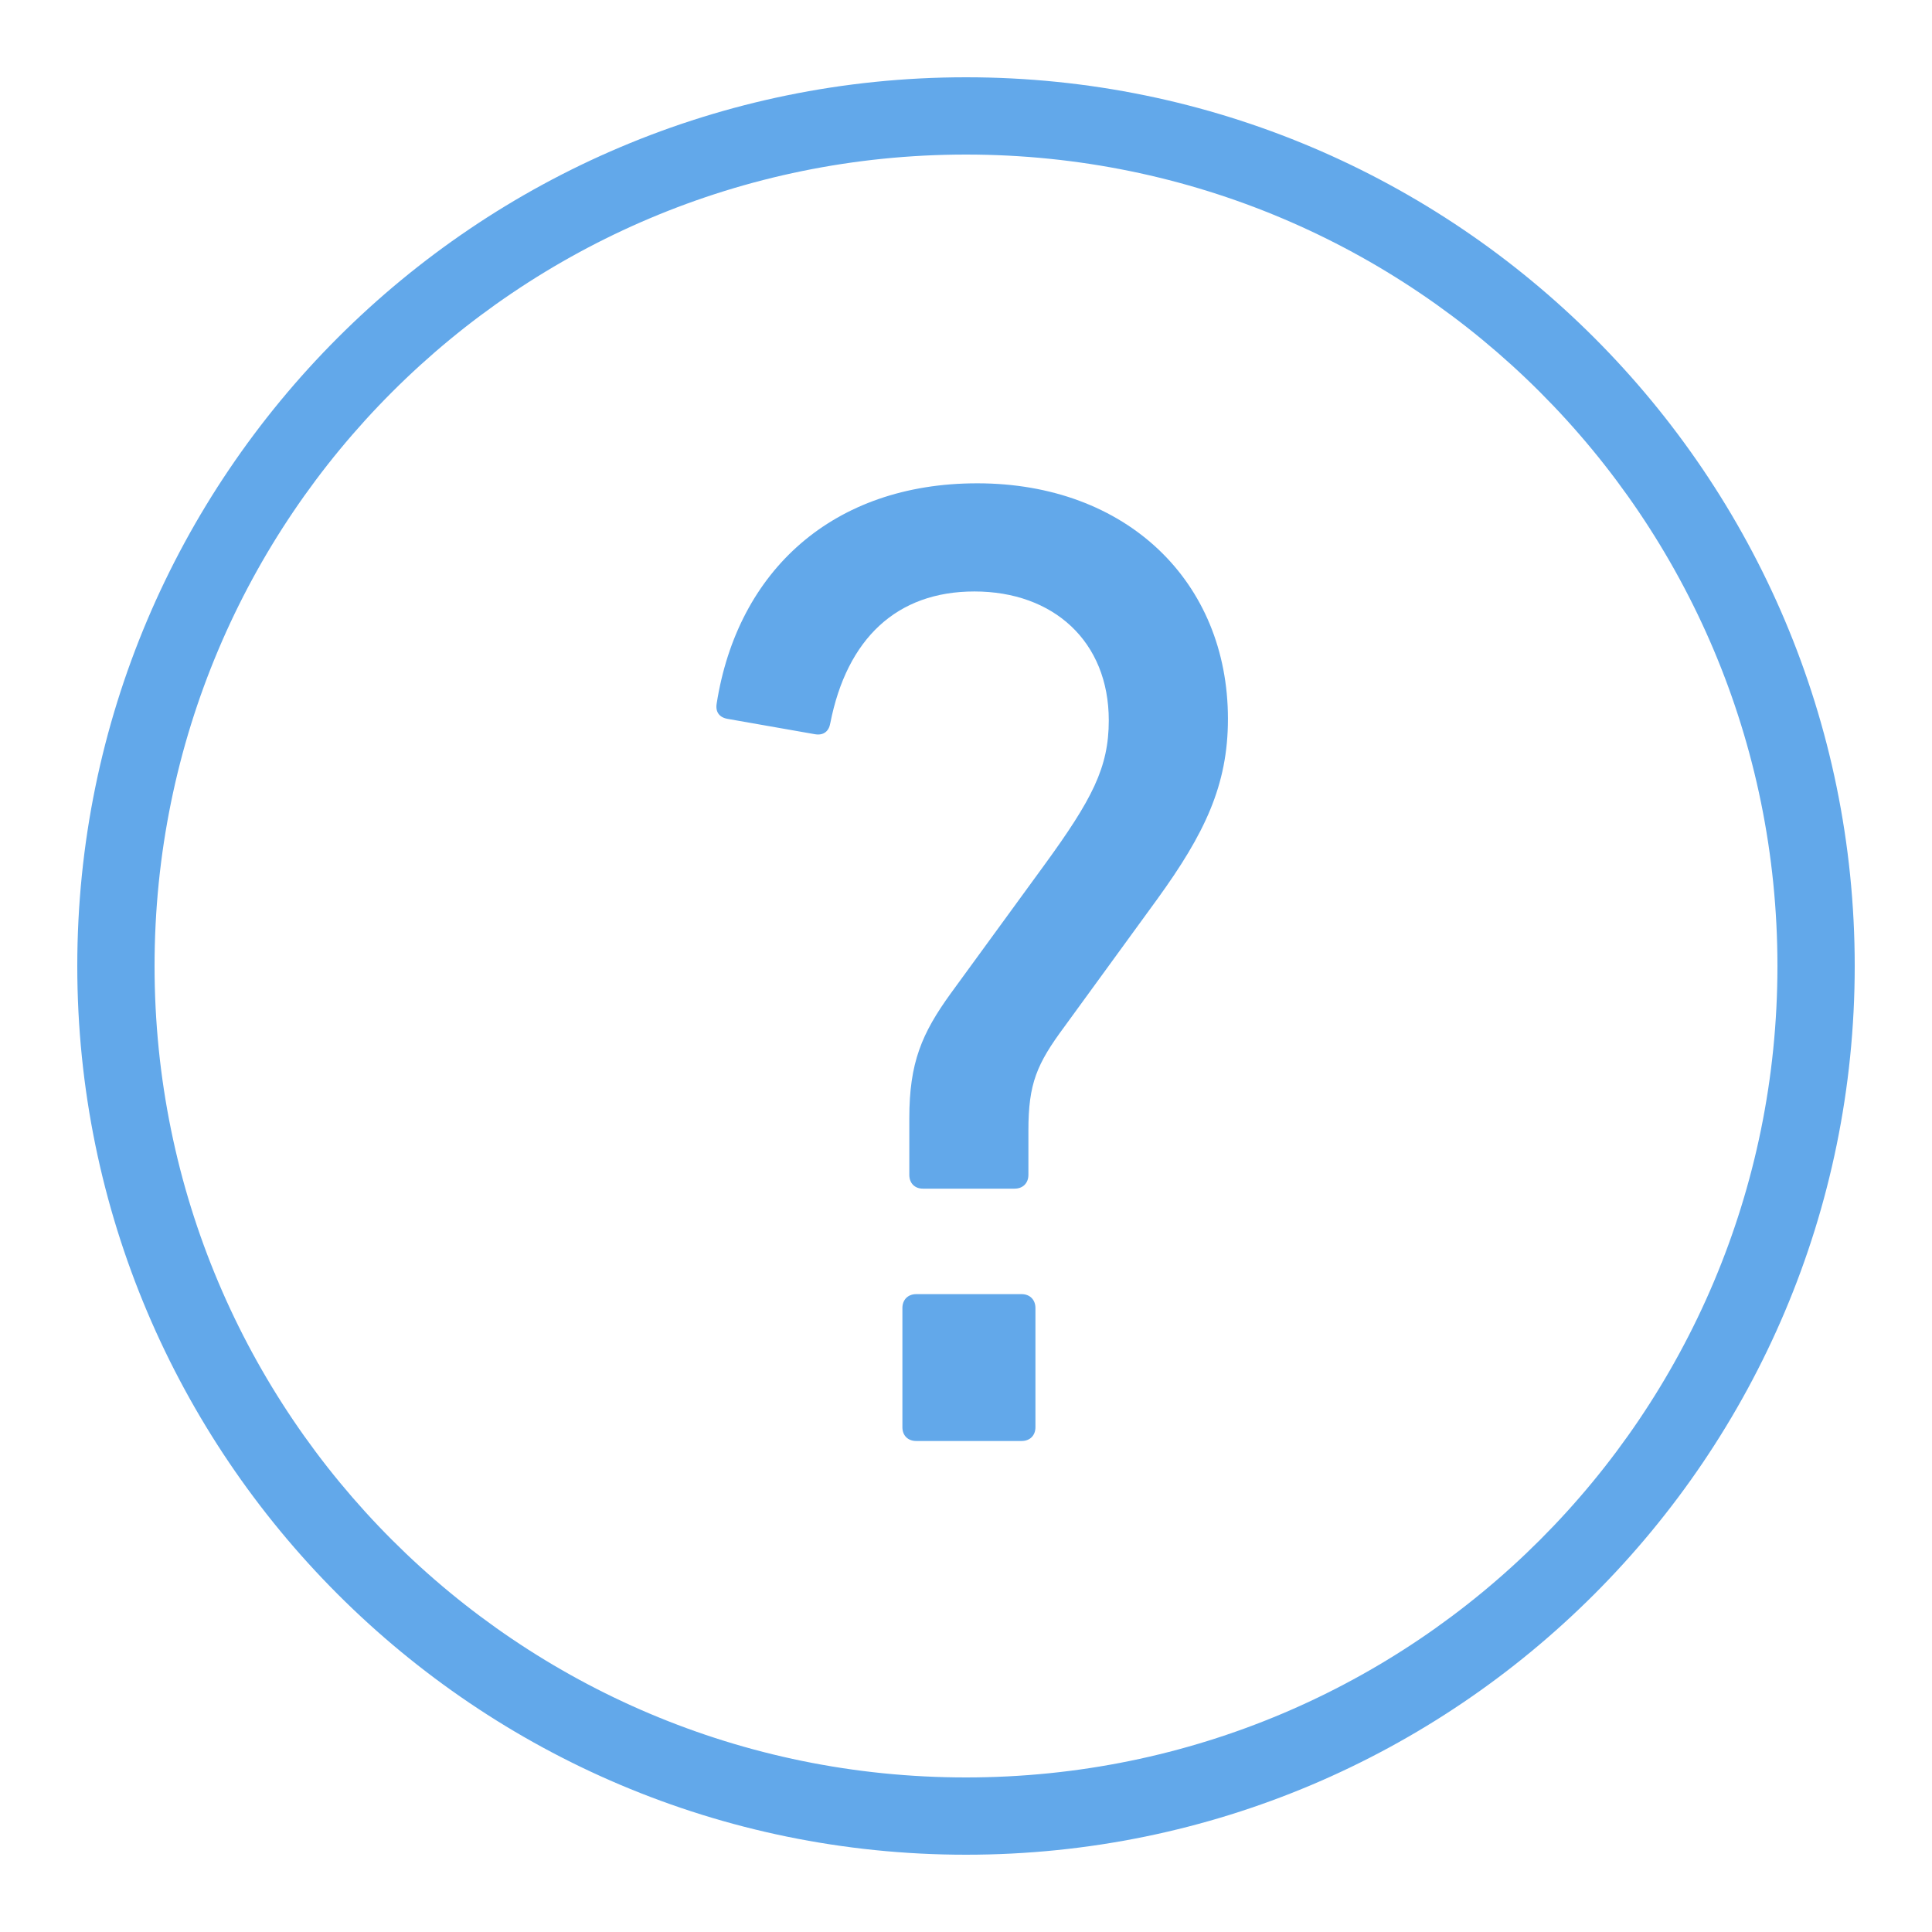
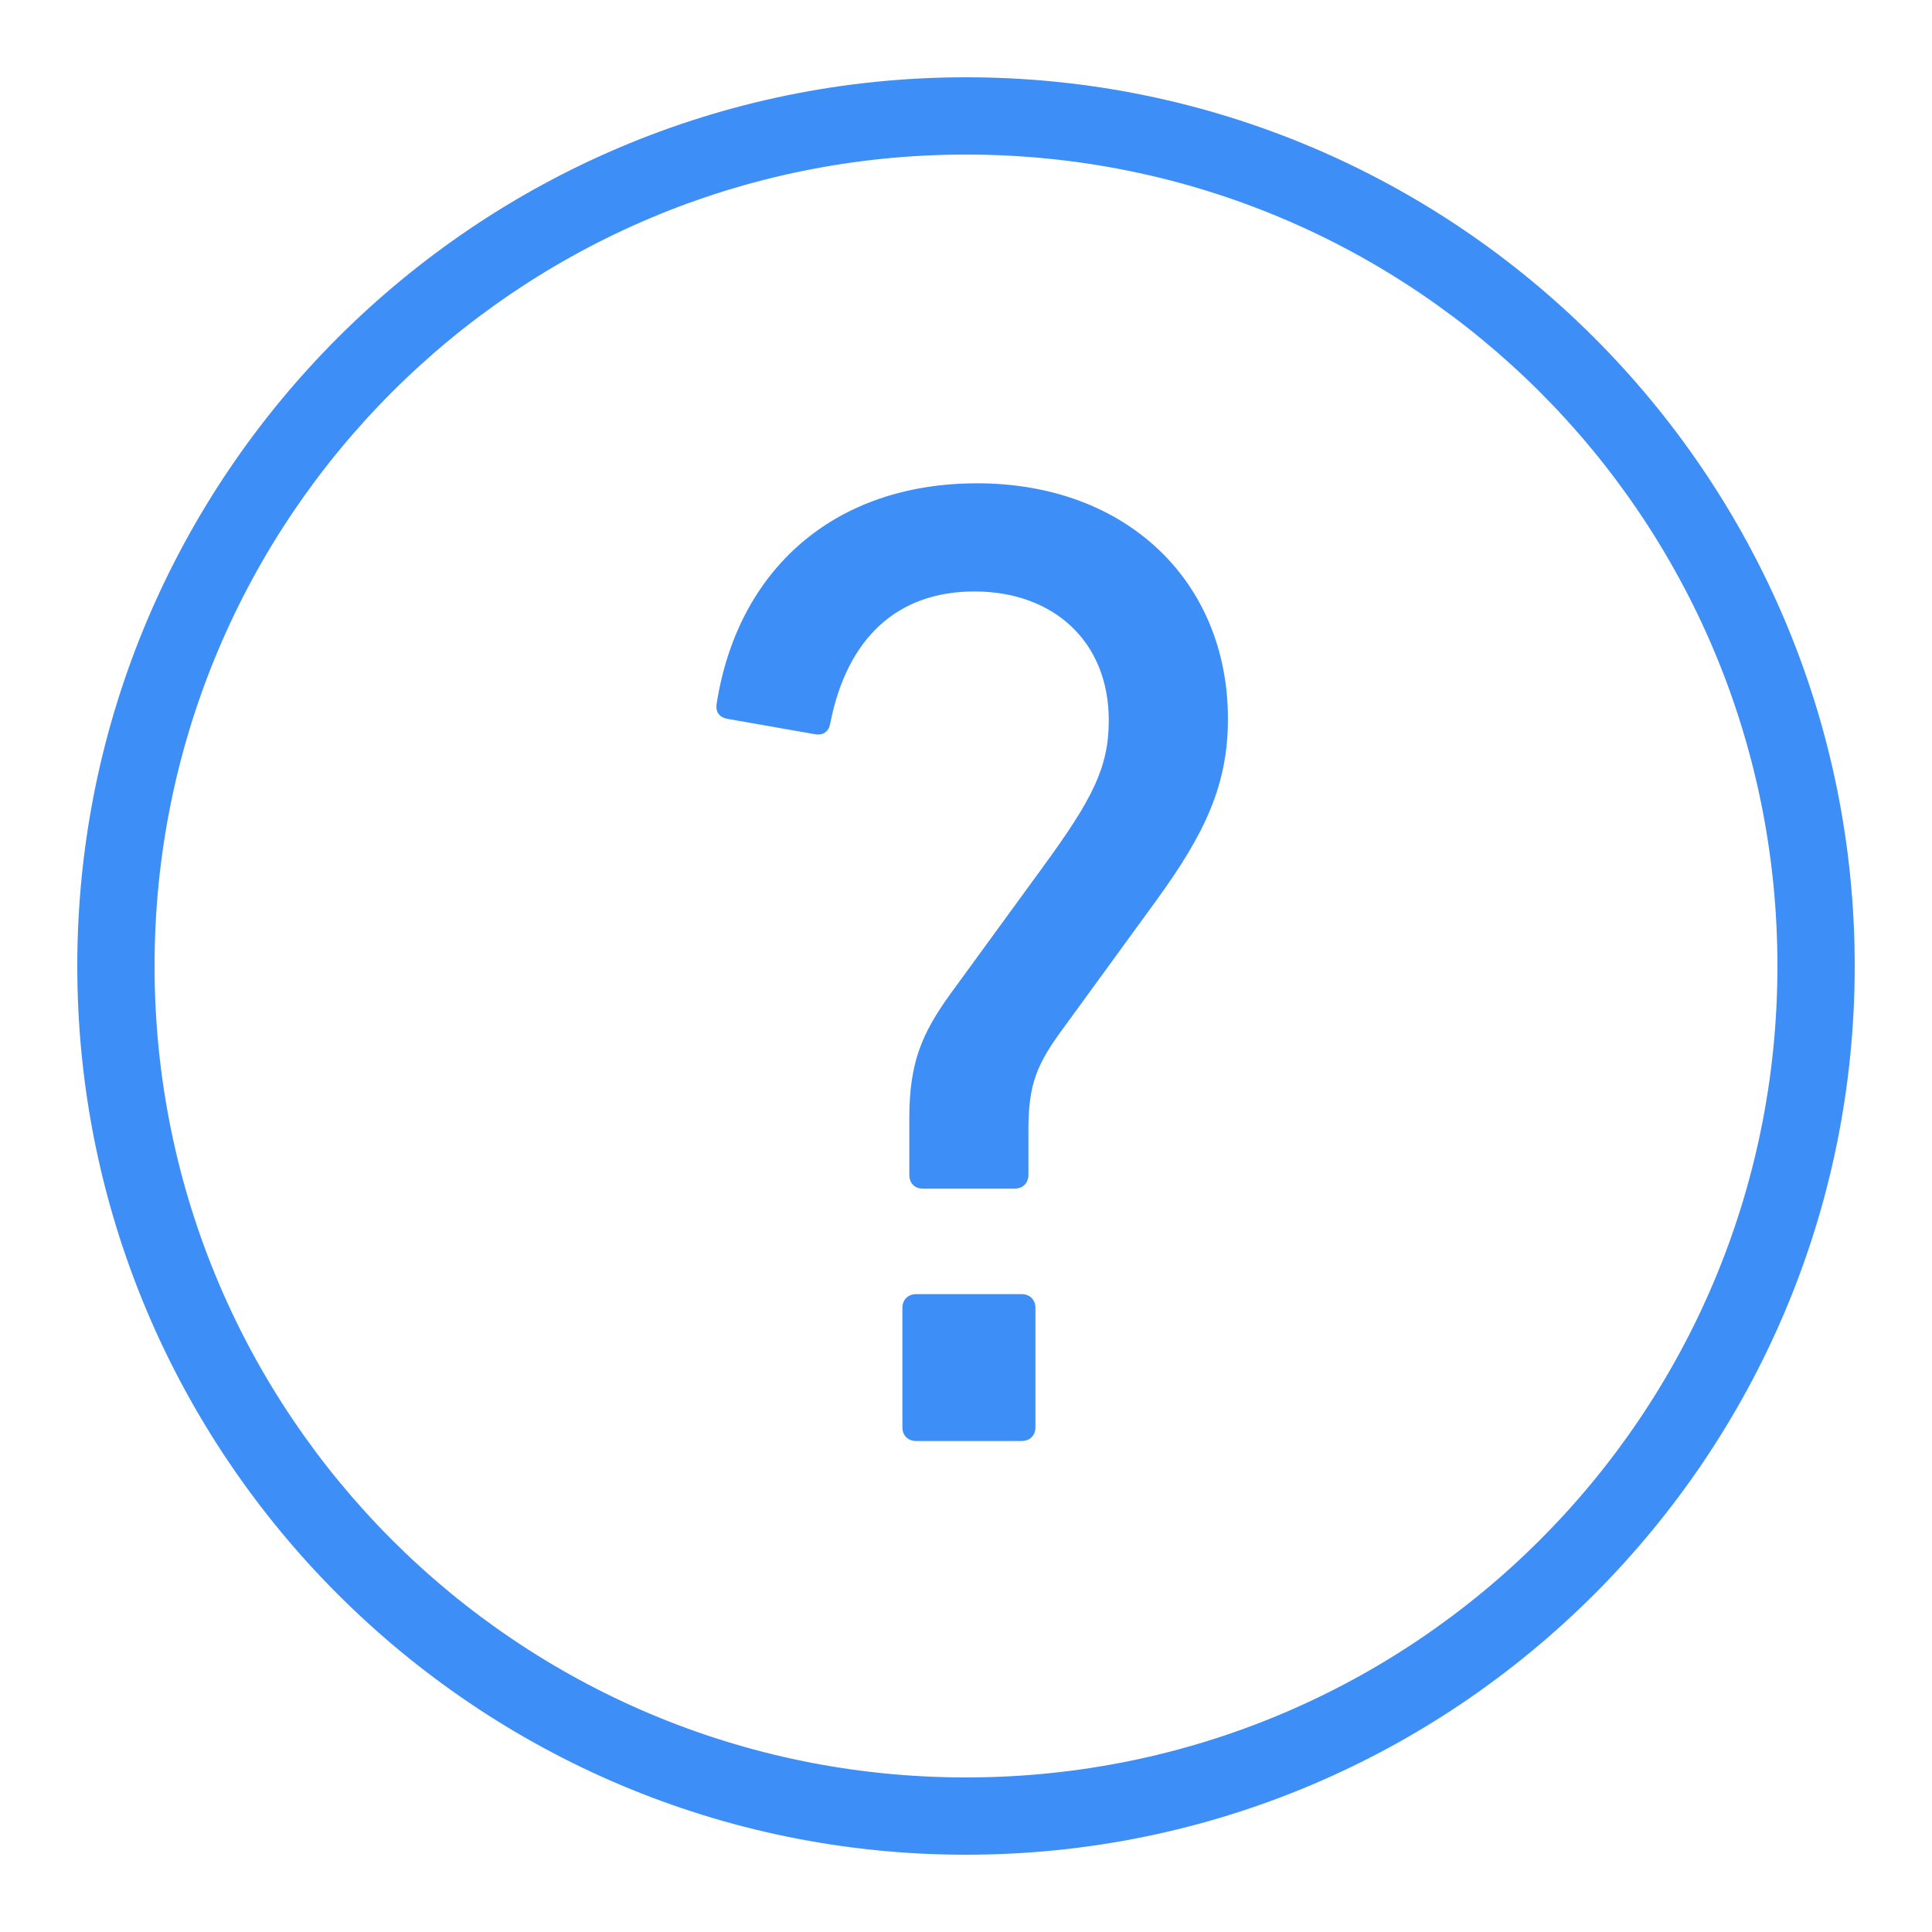
- <svg xmlns="http://www.w3.org/2000/svg" viewBox="0 0 50 50" fill="#62a8ea">
+ <svg xmlns="http://www.w3.org/2000/svg" viewBox="0 0 50 50" fill="#3e8ef7">
  <path style="line-height:normal;text-indent:0;text-align:start;text-decoration-line:none;text-decoration-style:solid;text-decoration-color:#000;text-transform:none;block-progression:tb;isolation:auto;mix-blend-mode:normal" d="M 25 2 C 12.309 2 2 12.309 2 25 C 2 37.691 12.309 48 25 48 C 37.691 48 48 37.691 48 25 C 48 12.309 37.691 2 25 2 z M 25 4 C 36.61 4 46 13.39 46 25 C 46 36.61 36.61 46 25 46 C 13.39 46 4 36.61 4 25 C 4 13.39 13.39 4 25 4 z M 25.289 12.508 C 21.559 12.508 19.086 14.768 18.547 18.211 C 18.512 18.427 18.618 18.569 18.834 18.605 L 21.094 19.002 C 21.31 19.038 21.452 18.93 21.488 18.715 C 21.918 16.527 23.209 15.307 25.217 15.307 C 27.262 15.307 28.695 16.599 28.695 18.643 C 28.695 19.863 28.266 20.687 27.012 22.408 L 24.607 25.707 C 23.854 26.748 23.533 27.502 23.533 28.938 L 23.533 30.406 C 23.533 30.621 23.676 30.766 23.891 30.762 L 26.258 30.762 C 26.473 30.762 26.615 30.619 26.615 30.404 L 26.615 29.258 C 26.615 28.039 26.832 27.536 27.549 26.568 L 29.951 23.268 C 31.171 21.582 31.779 20.327 31.779 18.605 C 31.779 15.054 29.161 12.508 25.289 12.508 z M 23.713 33.492 C 23.497 33.492 23.354 33.637 23.354 33.852 L 23.354 36.936 C 23.354 37.151 23.496 37.293 23.713 37.293 L 26.439 37.293 C 26.653 37.293 26.797 37.152 26.797 36.936 L 26.797 33.852 C 26.797 33.638 26.654 33.492 26.439 33.492 L 23.713 33.492 z" font-weight="400" font-family="sans-serif" white-space="normal" overflow="visible" />
</svg>
